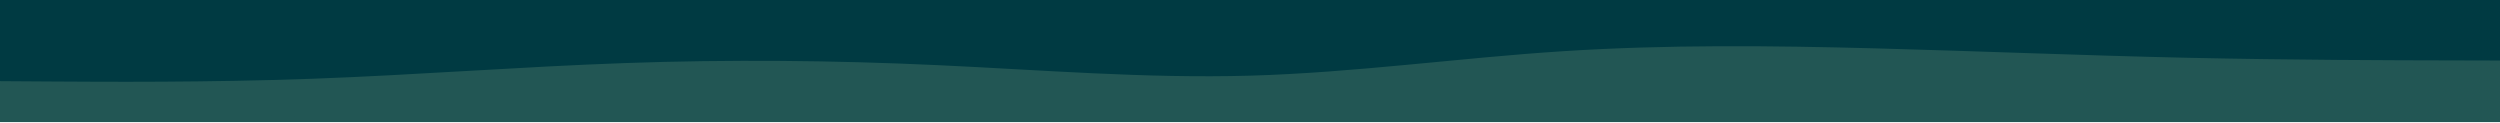
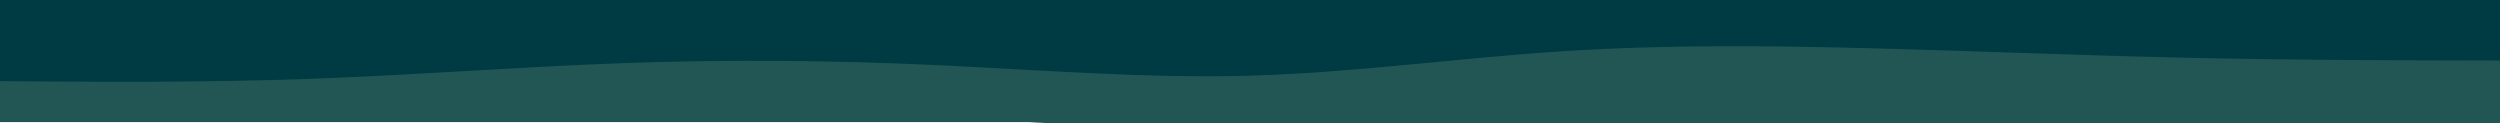
<svg xmlns="http://www.w3.org/2000/svg" width="1086" height="53" fill="none" viewBox="0 0 1086 53">
-   <g clip-path="url(#a)">
+   <g clipPath="url(#a)">
    <path fill="#225654" d="M1086 53H0V0h1086z" />
    <path fill="#225654" d="m1086 62.938-22.62-.732c-22.63-.763-67.88-2.225-113.13-2.702s-90.5.032-135.75.89c-45.25.859-90.5 2.003-135.75 1.971-45.25-.063-90.5-1.335-135.75-3.655-45.25-2.352-90.5-5.722-135.75-7.788s-90.5-2.829-135.75-2.193-90.5 2.67-135.75 2.193S55.125 42.04 32.5 40.578L0 36.438V0h1086z" />
    <path fill="#003A42" d="m1086 26.293-22.62-.06c-22.63-.03-67.88-.15-113.13-1.135-45.25-.986-90.5-2.899-135.75-4.094S724 19.331 678.75 22.26 588.25 31.581 543 32.866s-90.5-2.48-135.75-4.571c-45.25-2.092-90.5-2.51-135.75-.897-45.25 1.584-90.5 5.17-135.75 6.812-45.25 1.644-90.5 1.345-113.125 1.196L0 35.256V0h1086z" />
  </g>
  <defs>
    <clipPath id="a">
      <path fill="#fff" d="M1086 53H0V0h1086z" />
    </clipPath>
  </defs>
</svg>
